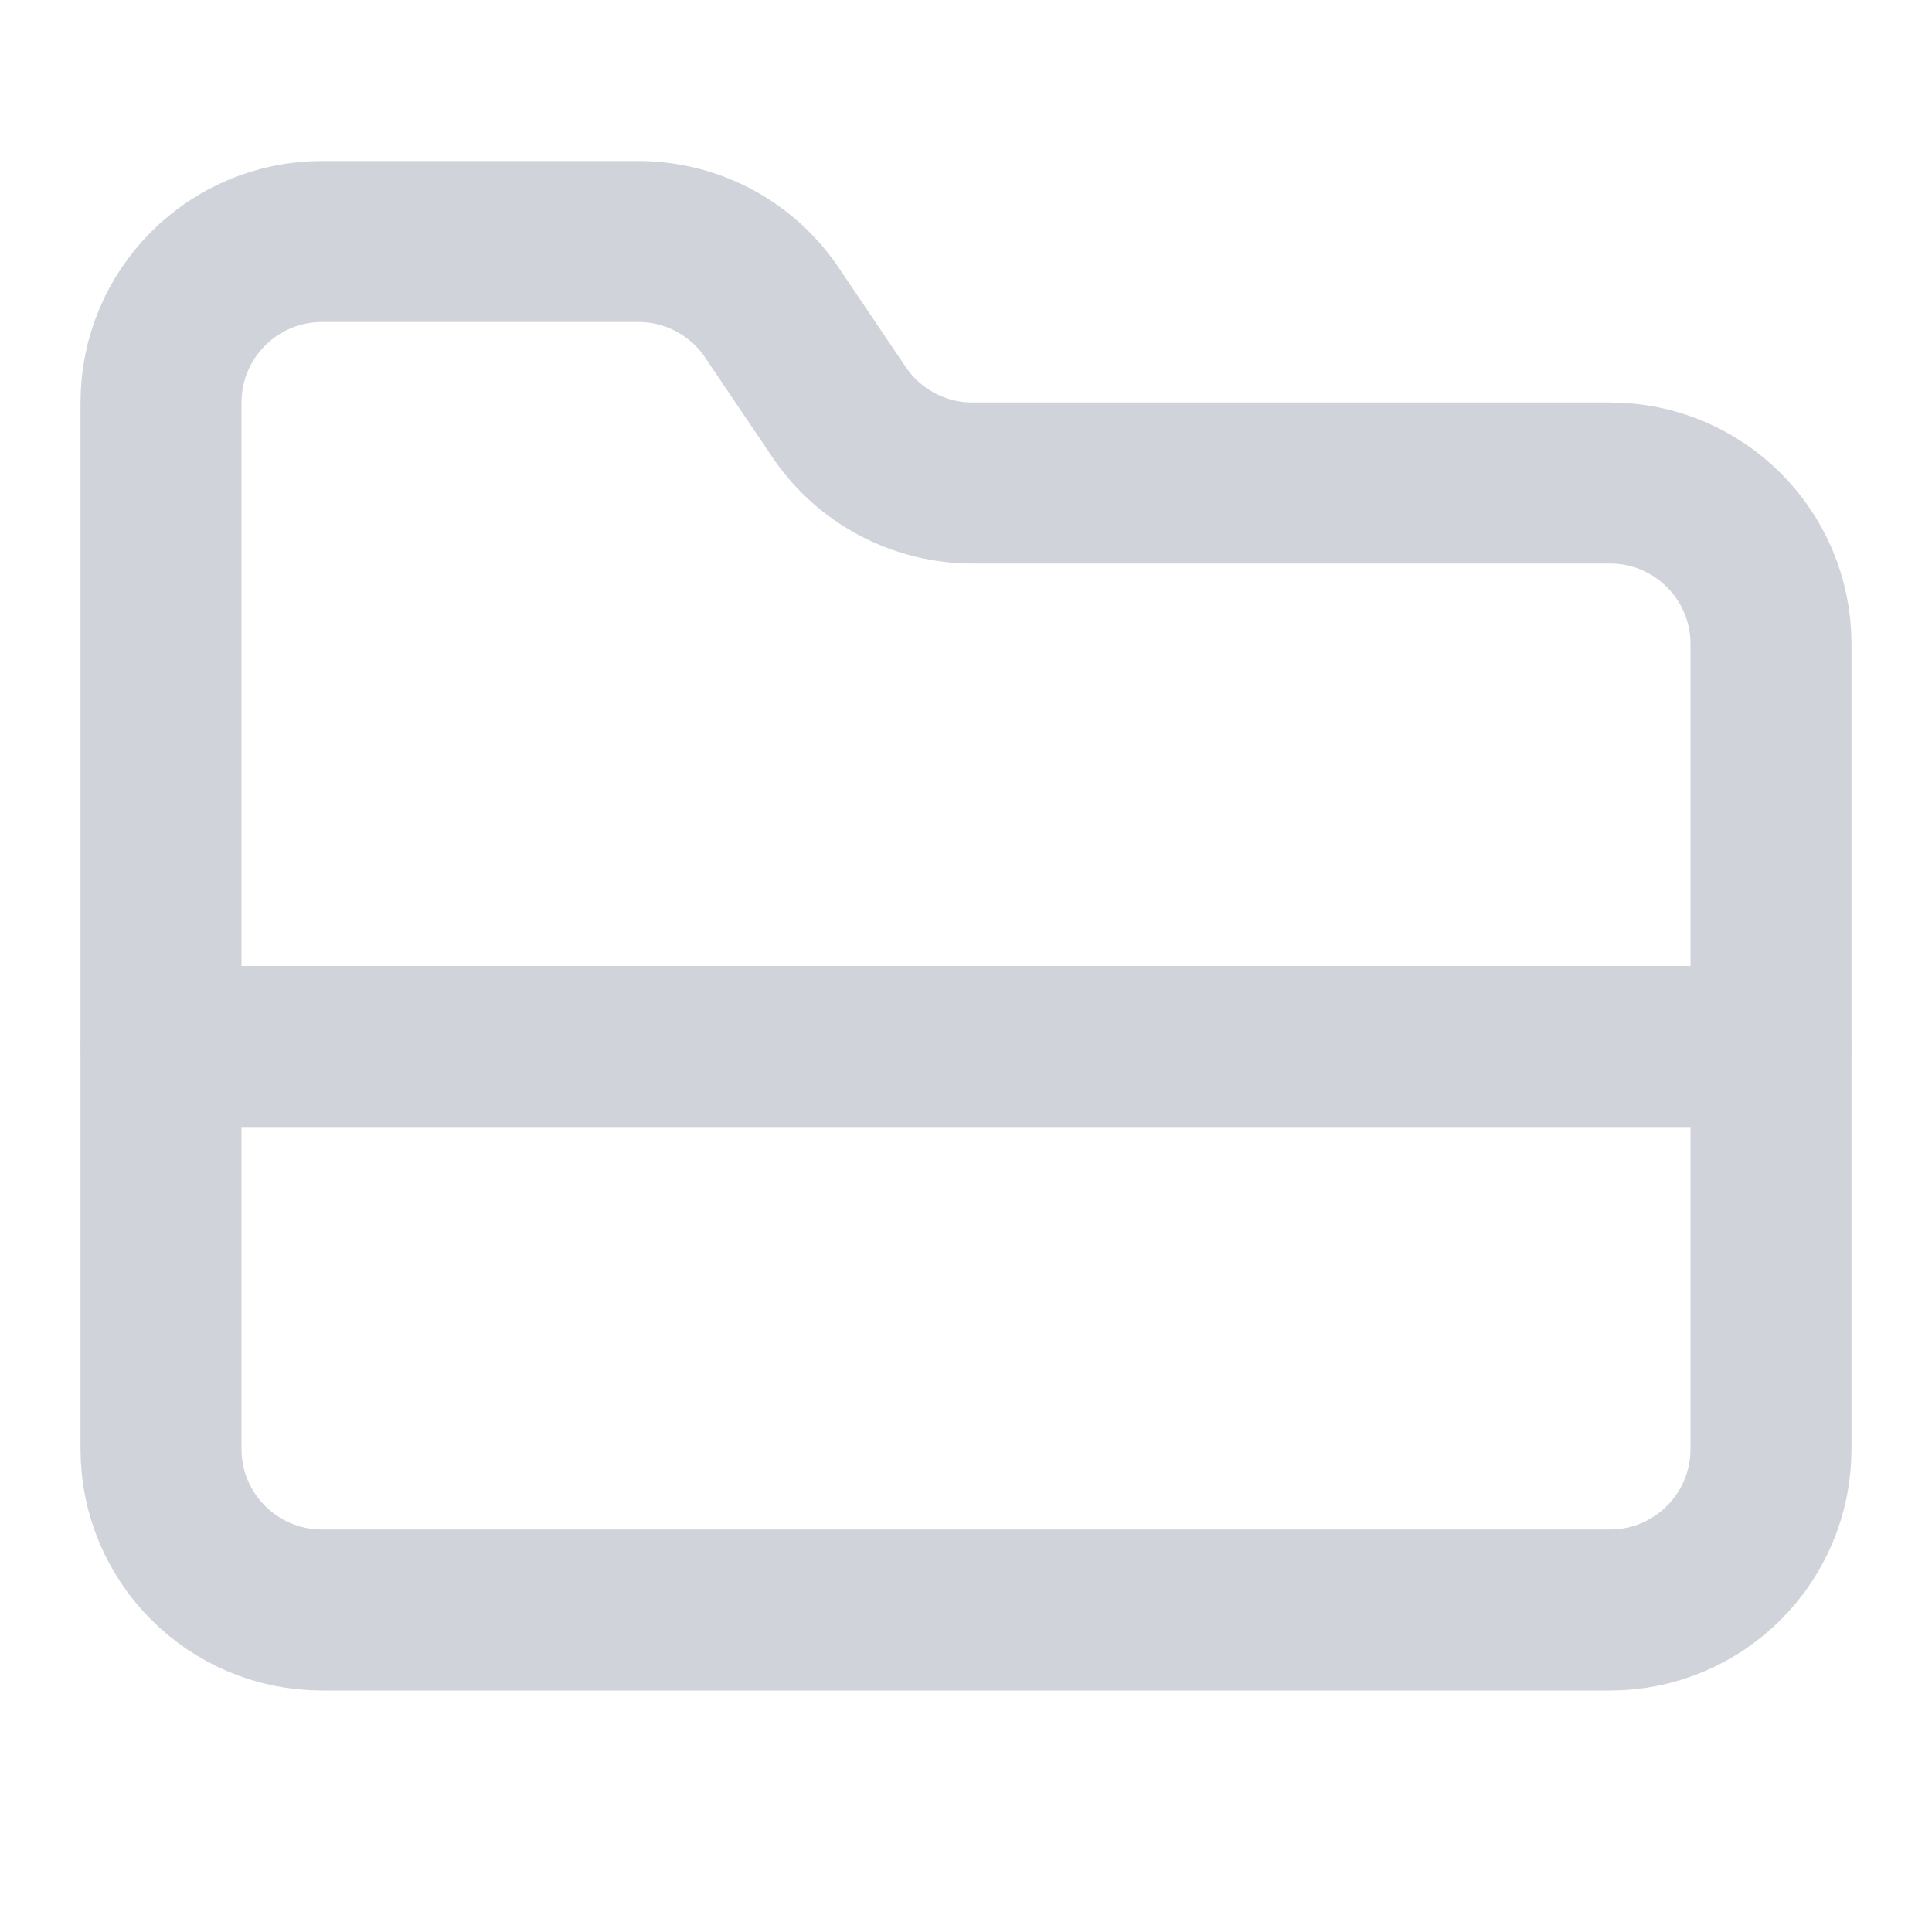
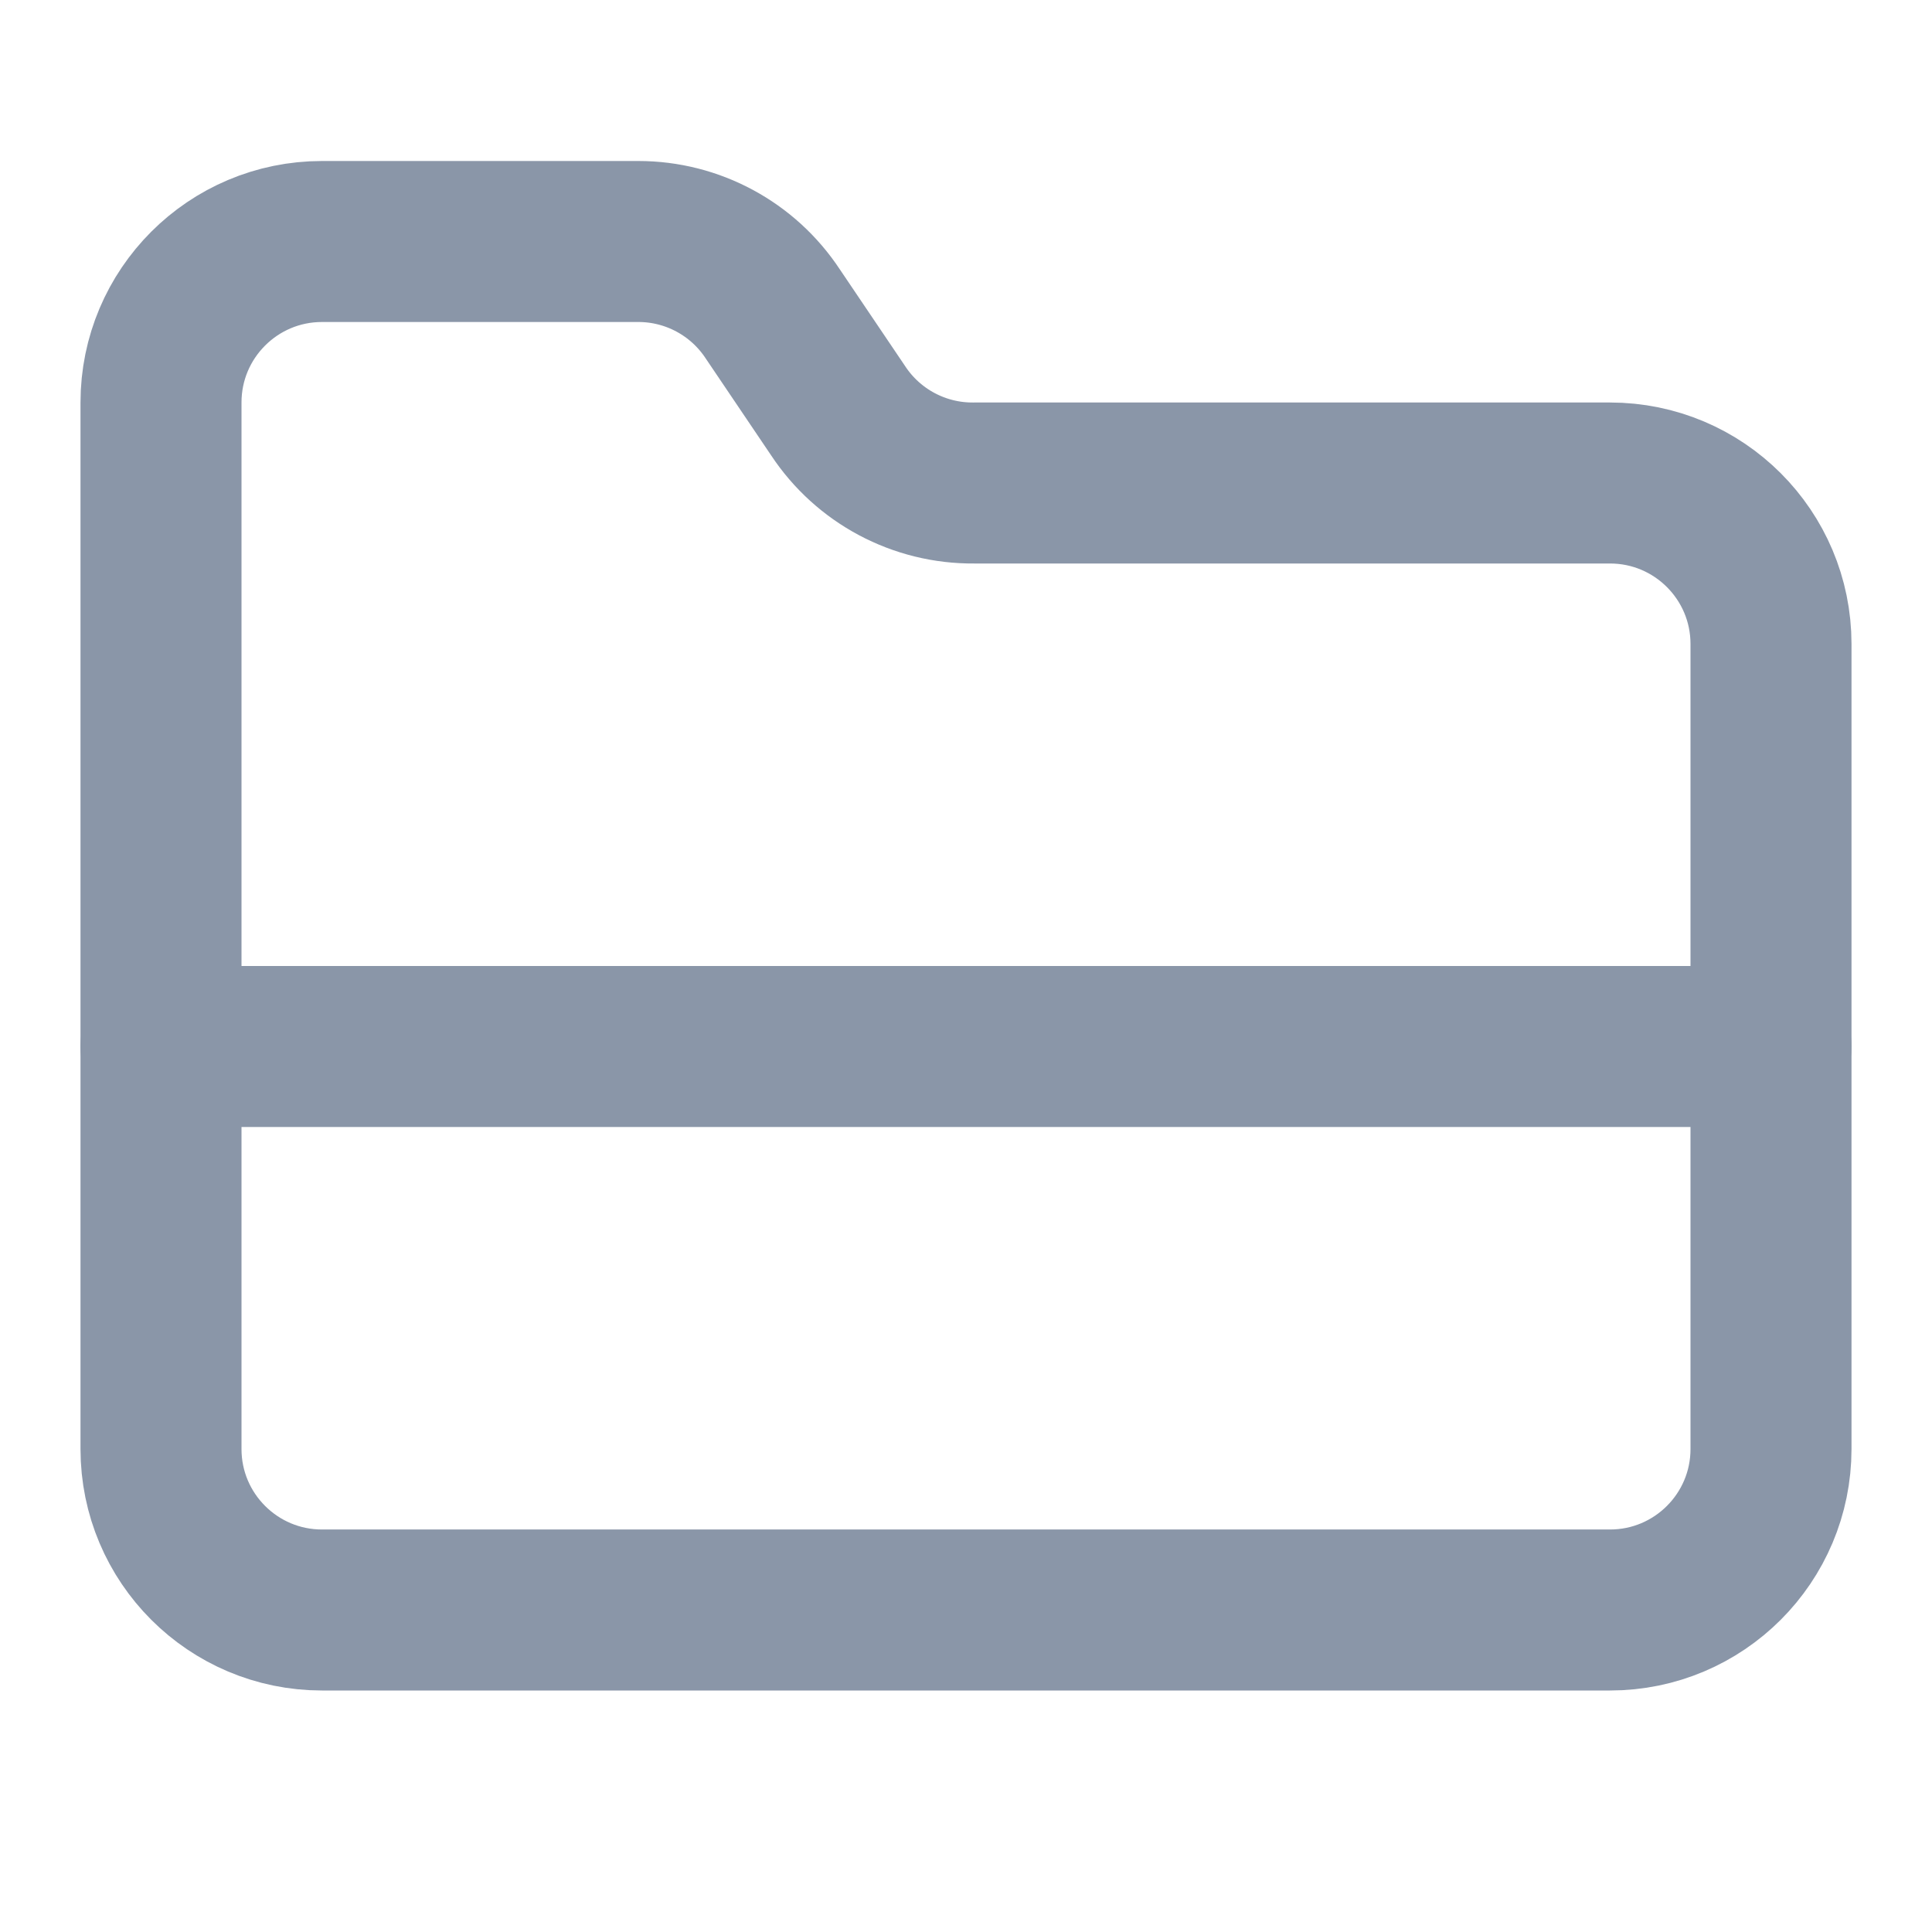
- <svg xmlns="http://www.w3.org/2000/svg" width="24" height="24" viewBox="0 0 24 24" fill="none" stroke="currentColor" style="color: #D0D3DA" stroke-width="2" stroke-linecap="round" stroke-linejoin="round">
+ <svg xmlns="http://www.w3.org/2000/svg" width="24" height="24" viewBox="0 0 24 24" fill="none" stroke="currentColor" style="color: #8A96A8" stroke-width="2" stroke-linecap="round" stroke-linejoin="round">
  <path d="M20 20a2 2 0 0 0 2-2V8a2 2 0 0 0-2-2h-7.9a2 2 0 0 1-1.69-.9L9.6 3.9A2 2 0 0 0 7.93 3H4a2 2 0 0 0-2 2v13a2 2 0 0 0 2 2h16z" />
  <path d="M2 13h20" />
</svg>
